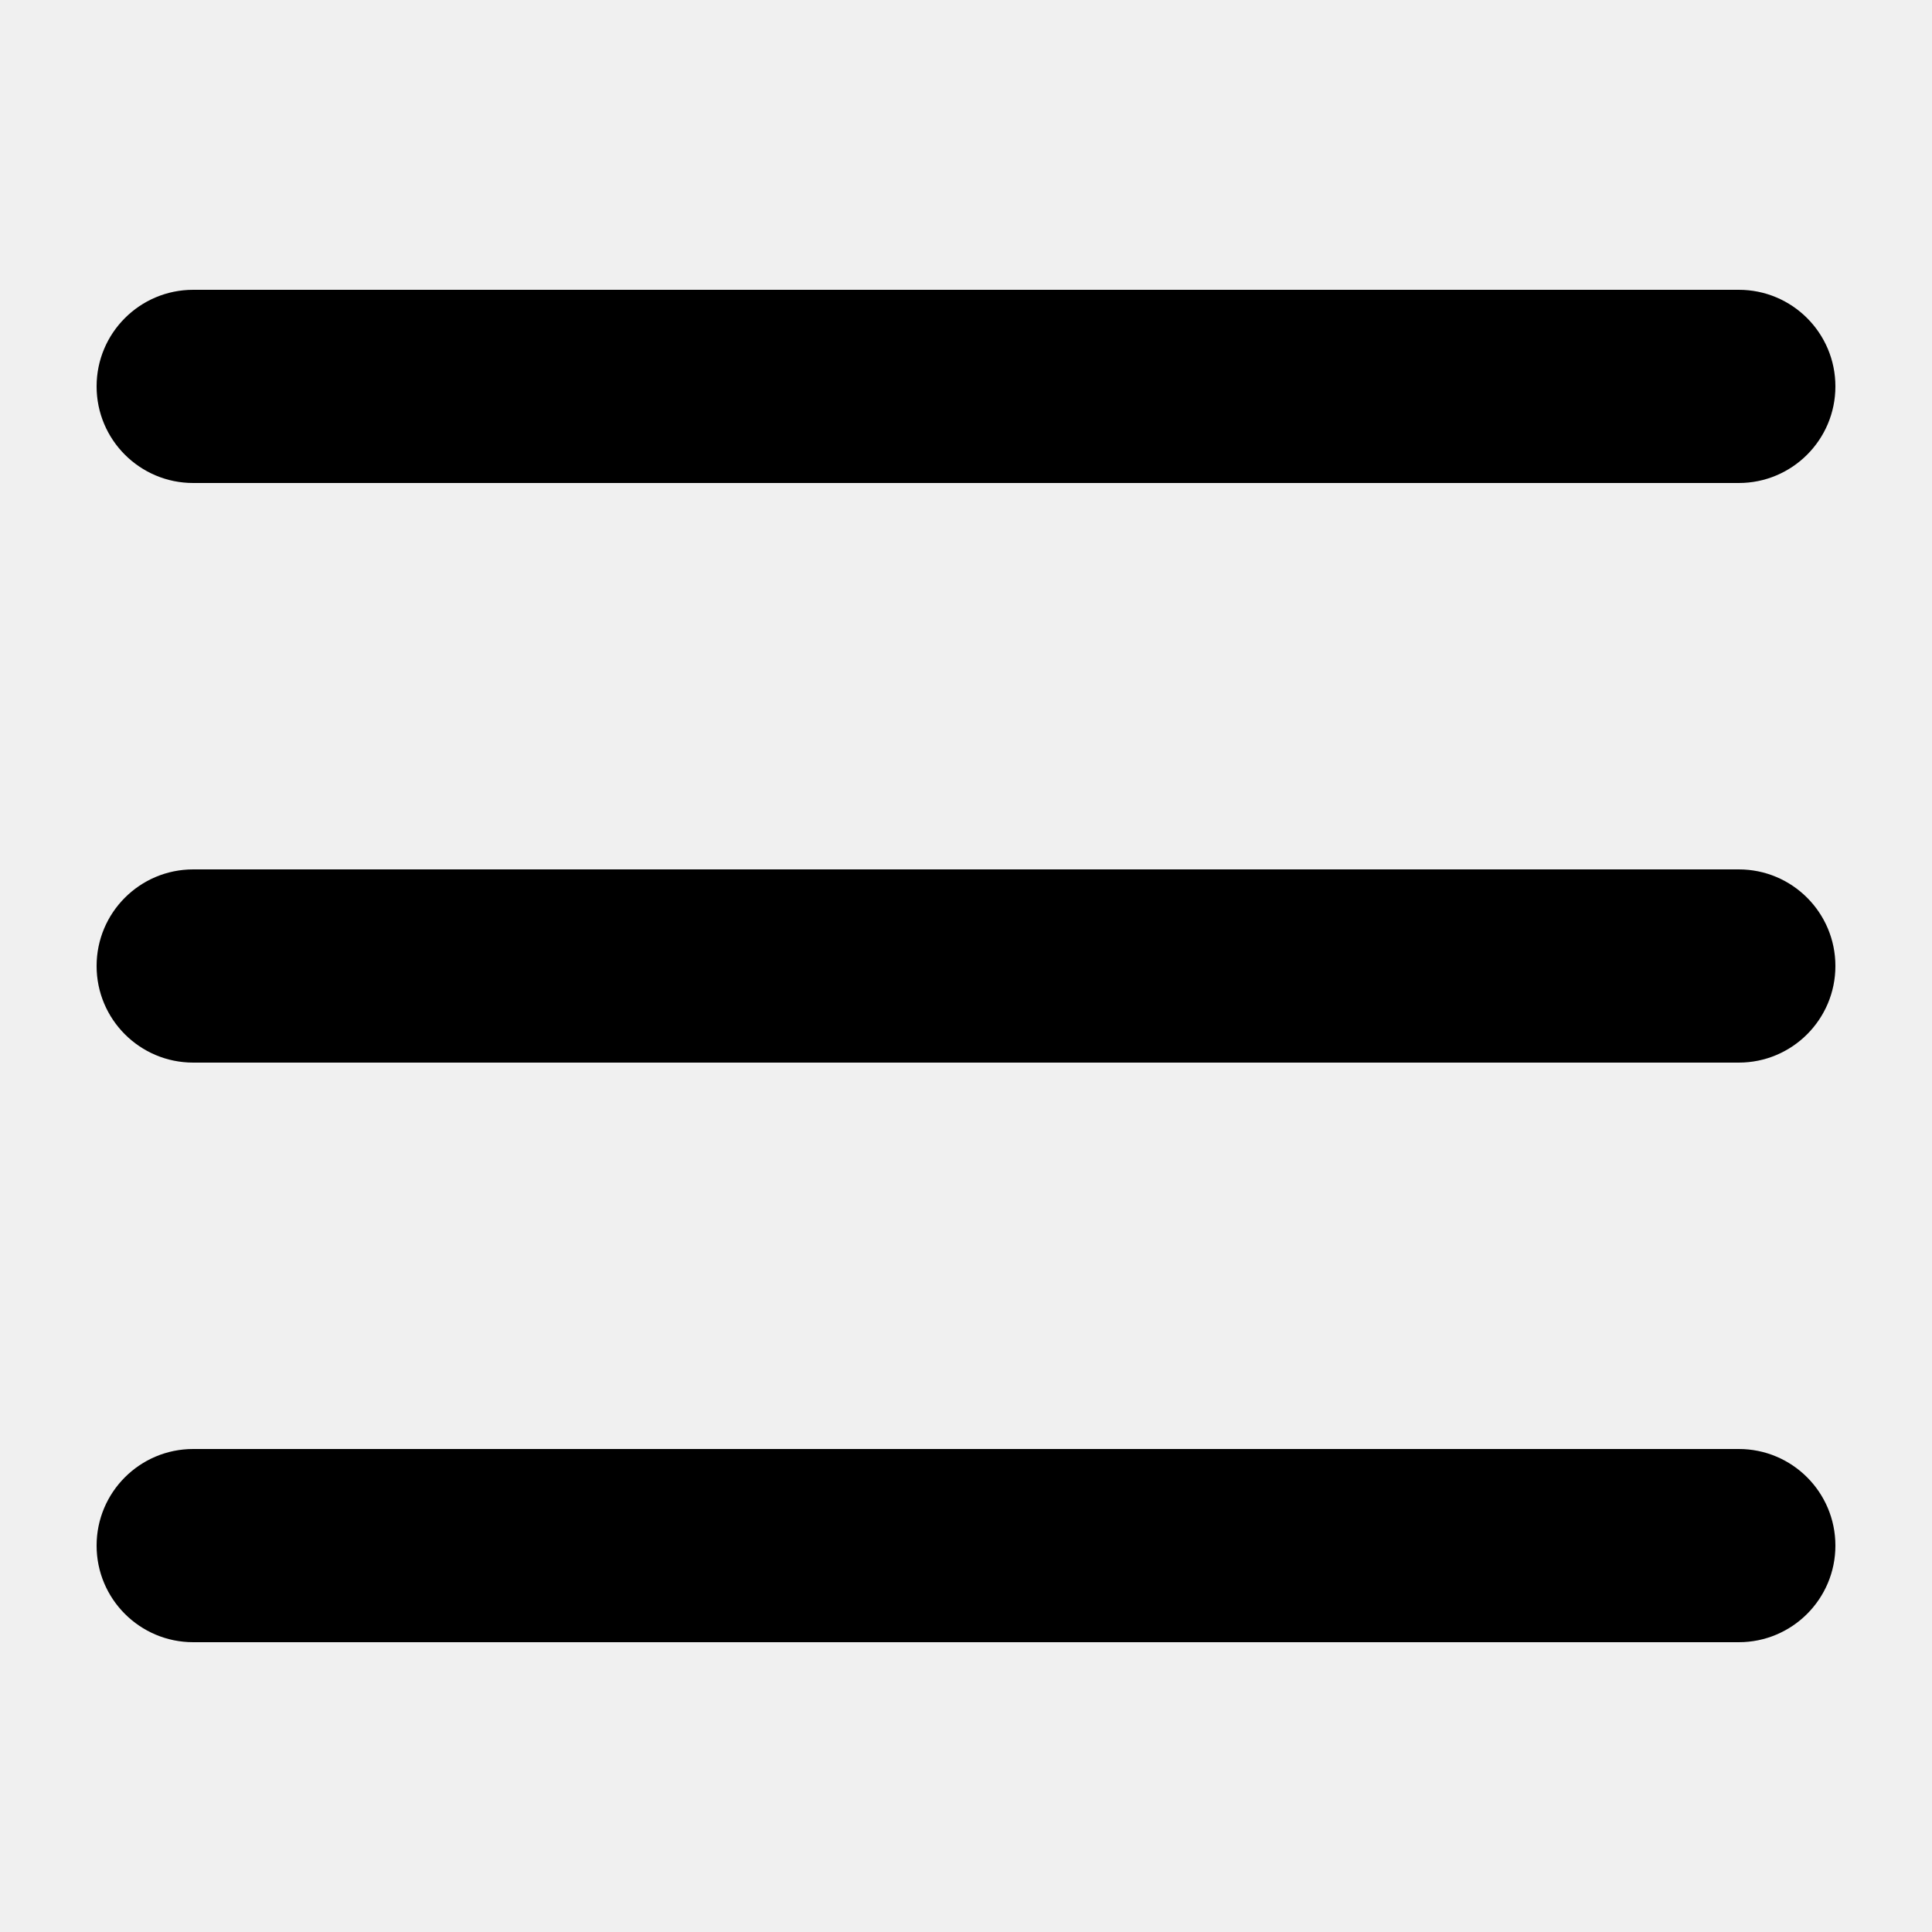
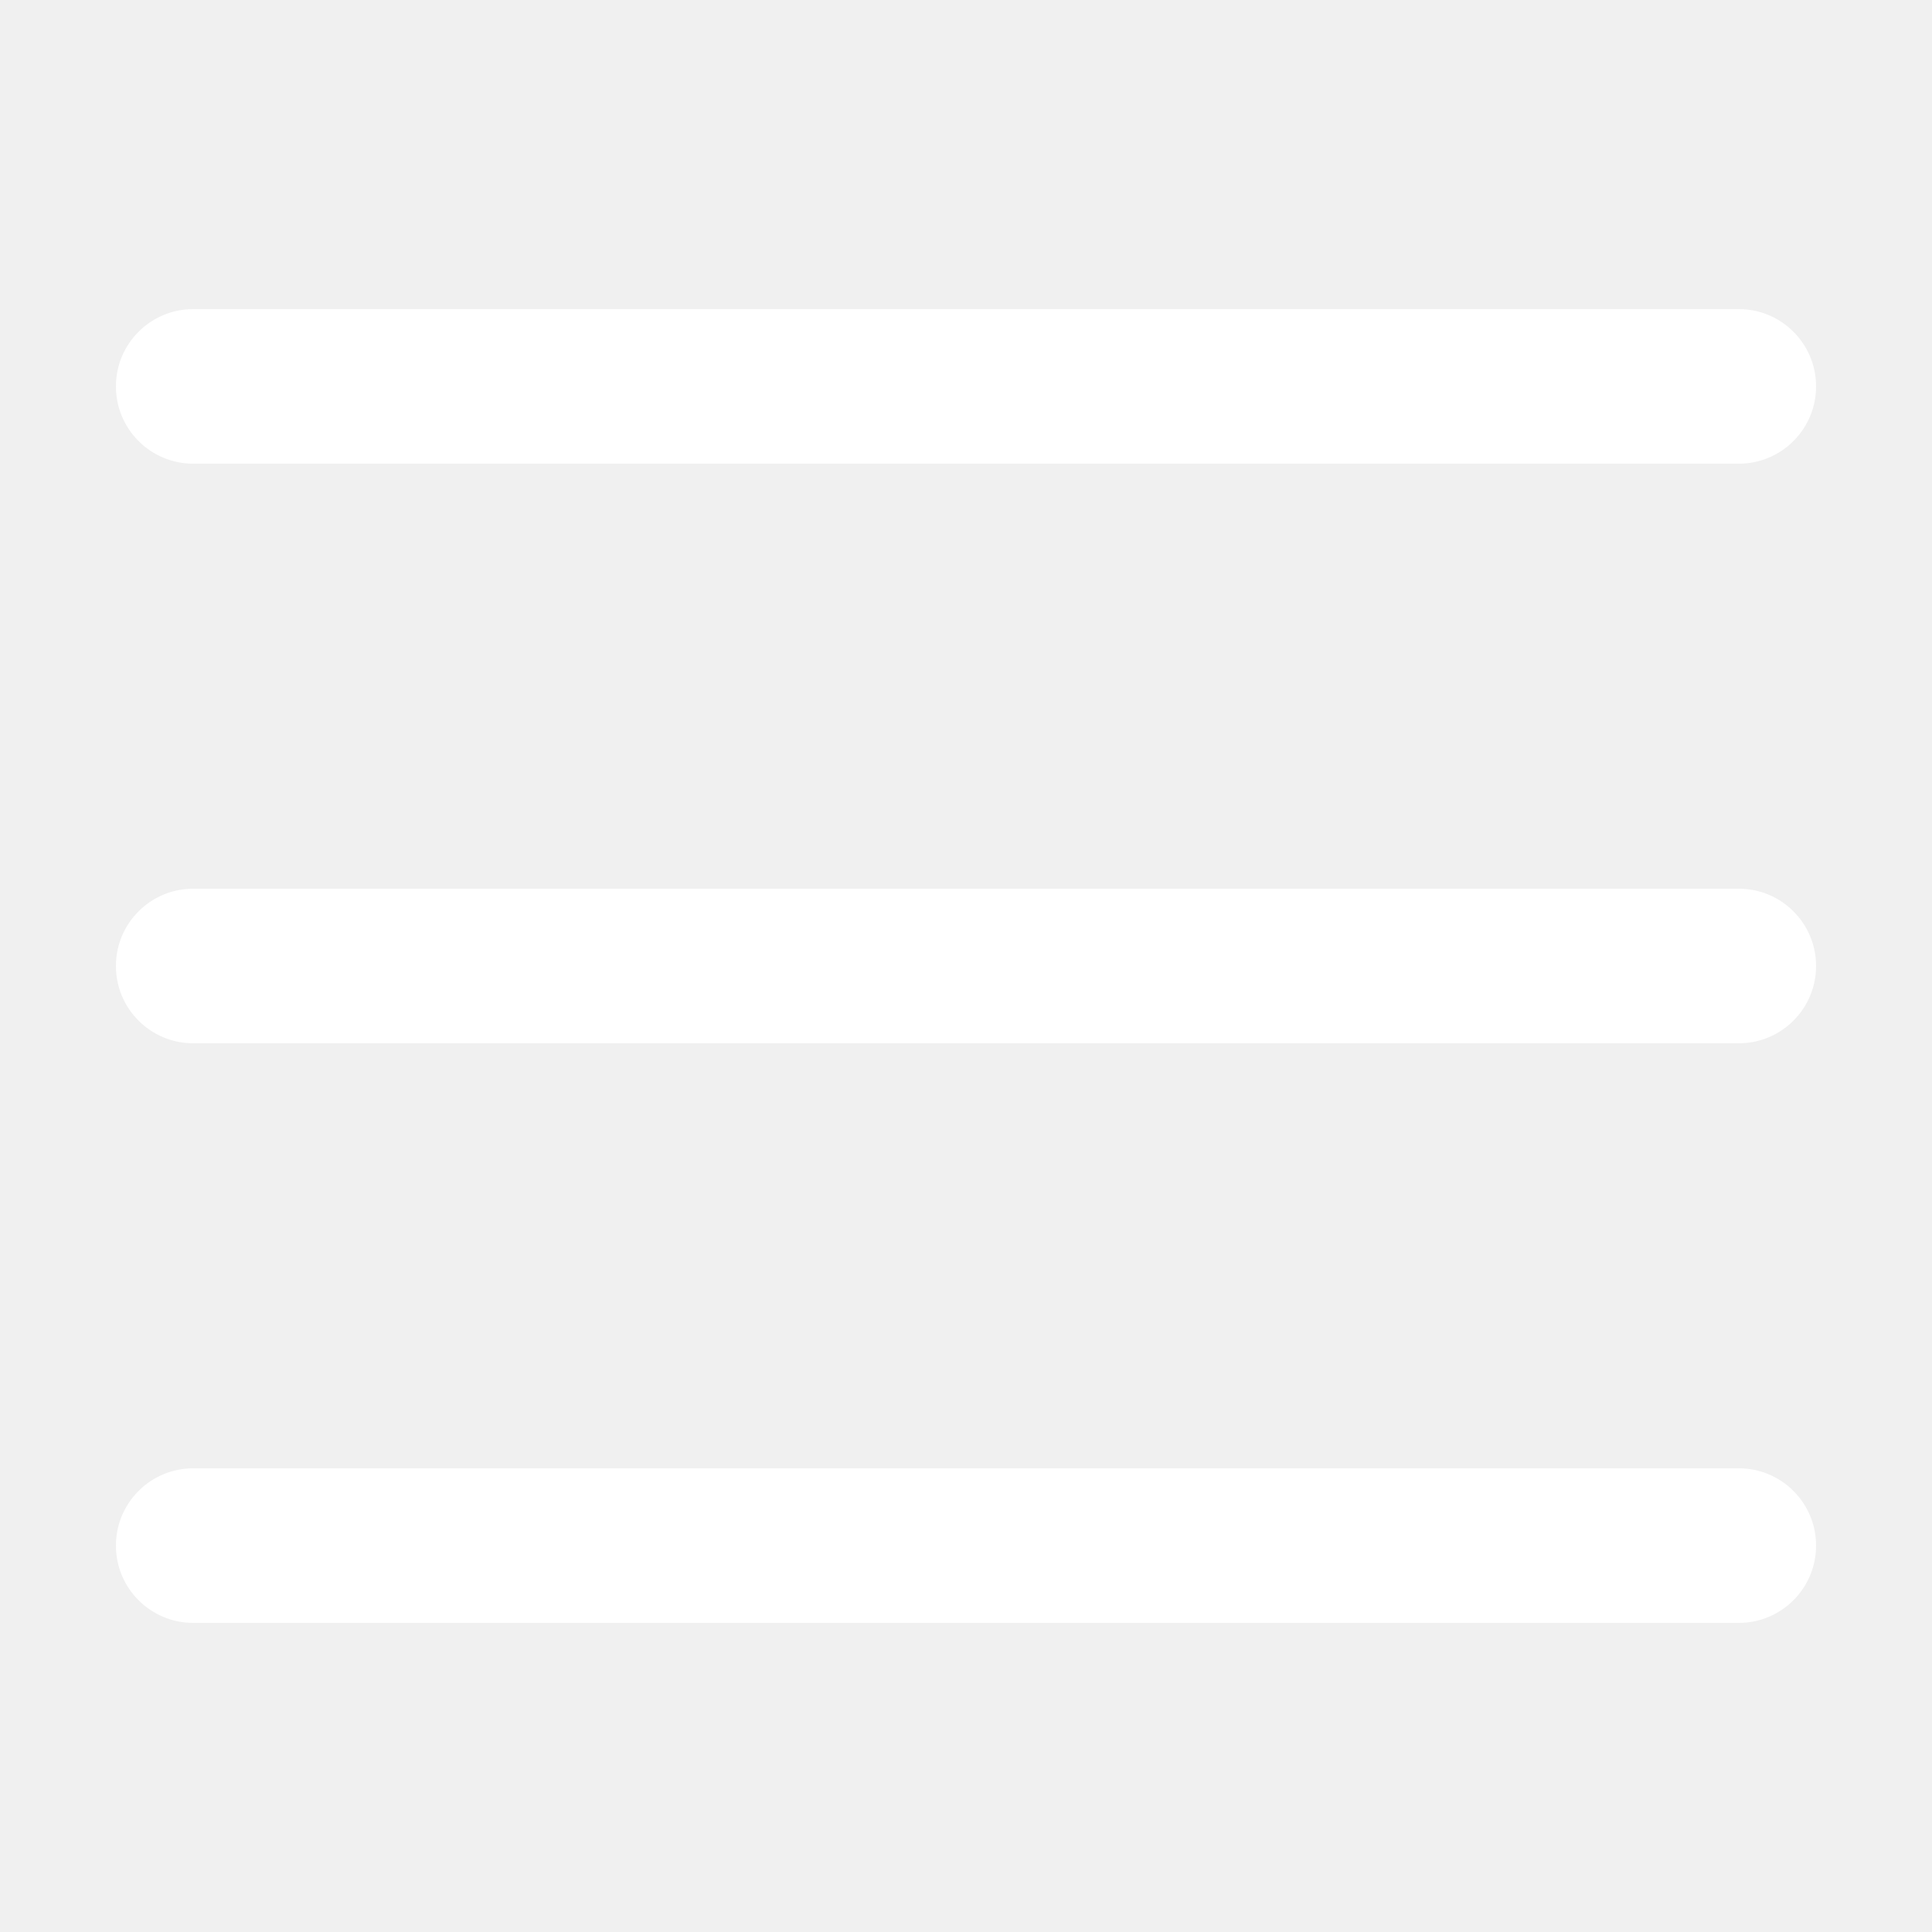
- <svg xmlns="http://www.w3.org/2000/svg" width="800px" height="800px" viewBox="0 0 20 20" fill="none">
-   <path fill="#000000" fill-rule="evenodd" d="M19 4a1 1 0 01-1 1H2a1 1 0 010-2h16a1 1 0 011 1zm0 6a1 1 0 01-1 1H2a1 1 0 110-2h16a1 1 0 011 1zm-1 7a1 1 0 100-2H2a1 1 0 100 2h16z" />
+ <svg xmlns="http://www.w3.org/2000/svg" fill="#FFFFFF" viewBox="0 0 50 50" width="50px" height="50px">
+   <path d="M 5 8 A 2 2 0 1 0 5 12 L 45 12 A 2 2 0 1 0 45 8 L 5 8 z M 5 23 A 2 2 0 1 0 5 27 L 45 27 A 2 2 0 1 0 45 23 L 5 23 z M 5 38 A 2 2 0 1 0 5 42 L 45 42 A 2 2 0 1 0 45 38 L 5 38 z" />
</svg>
